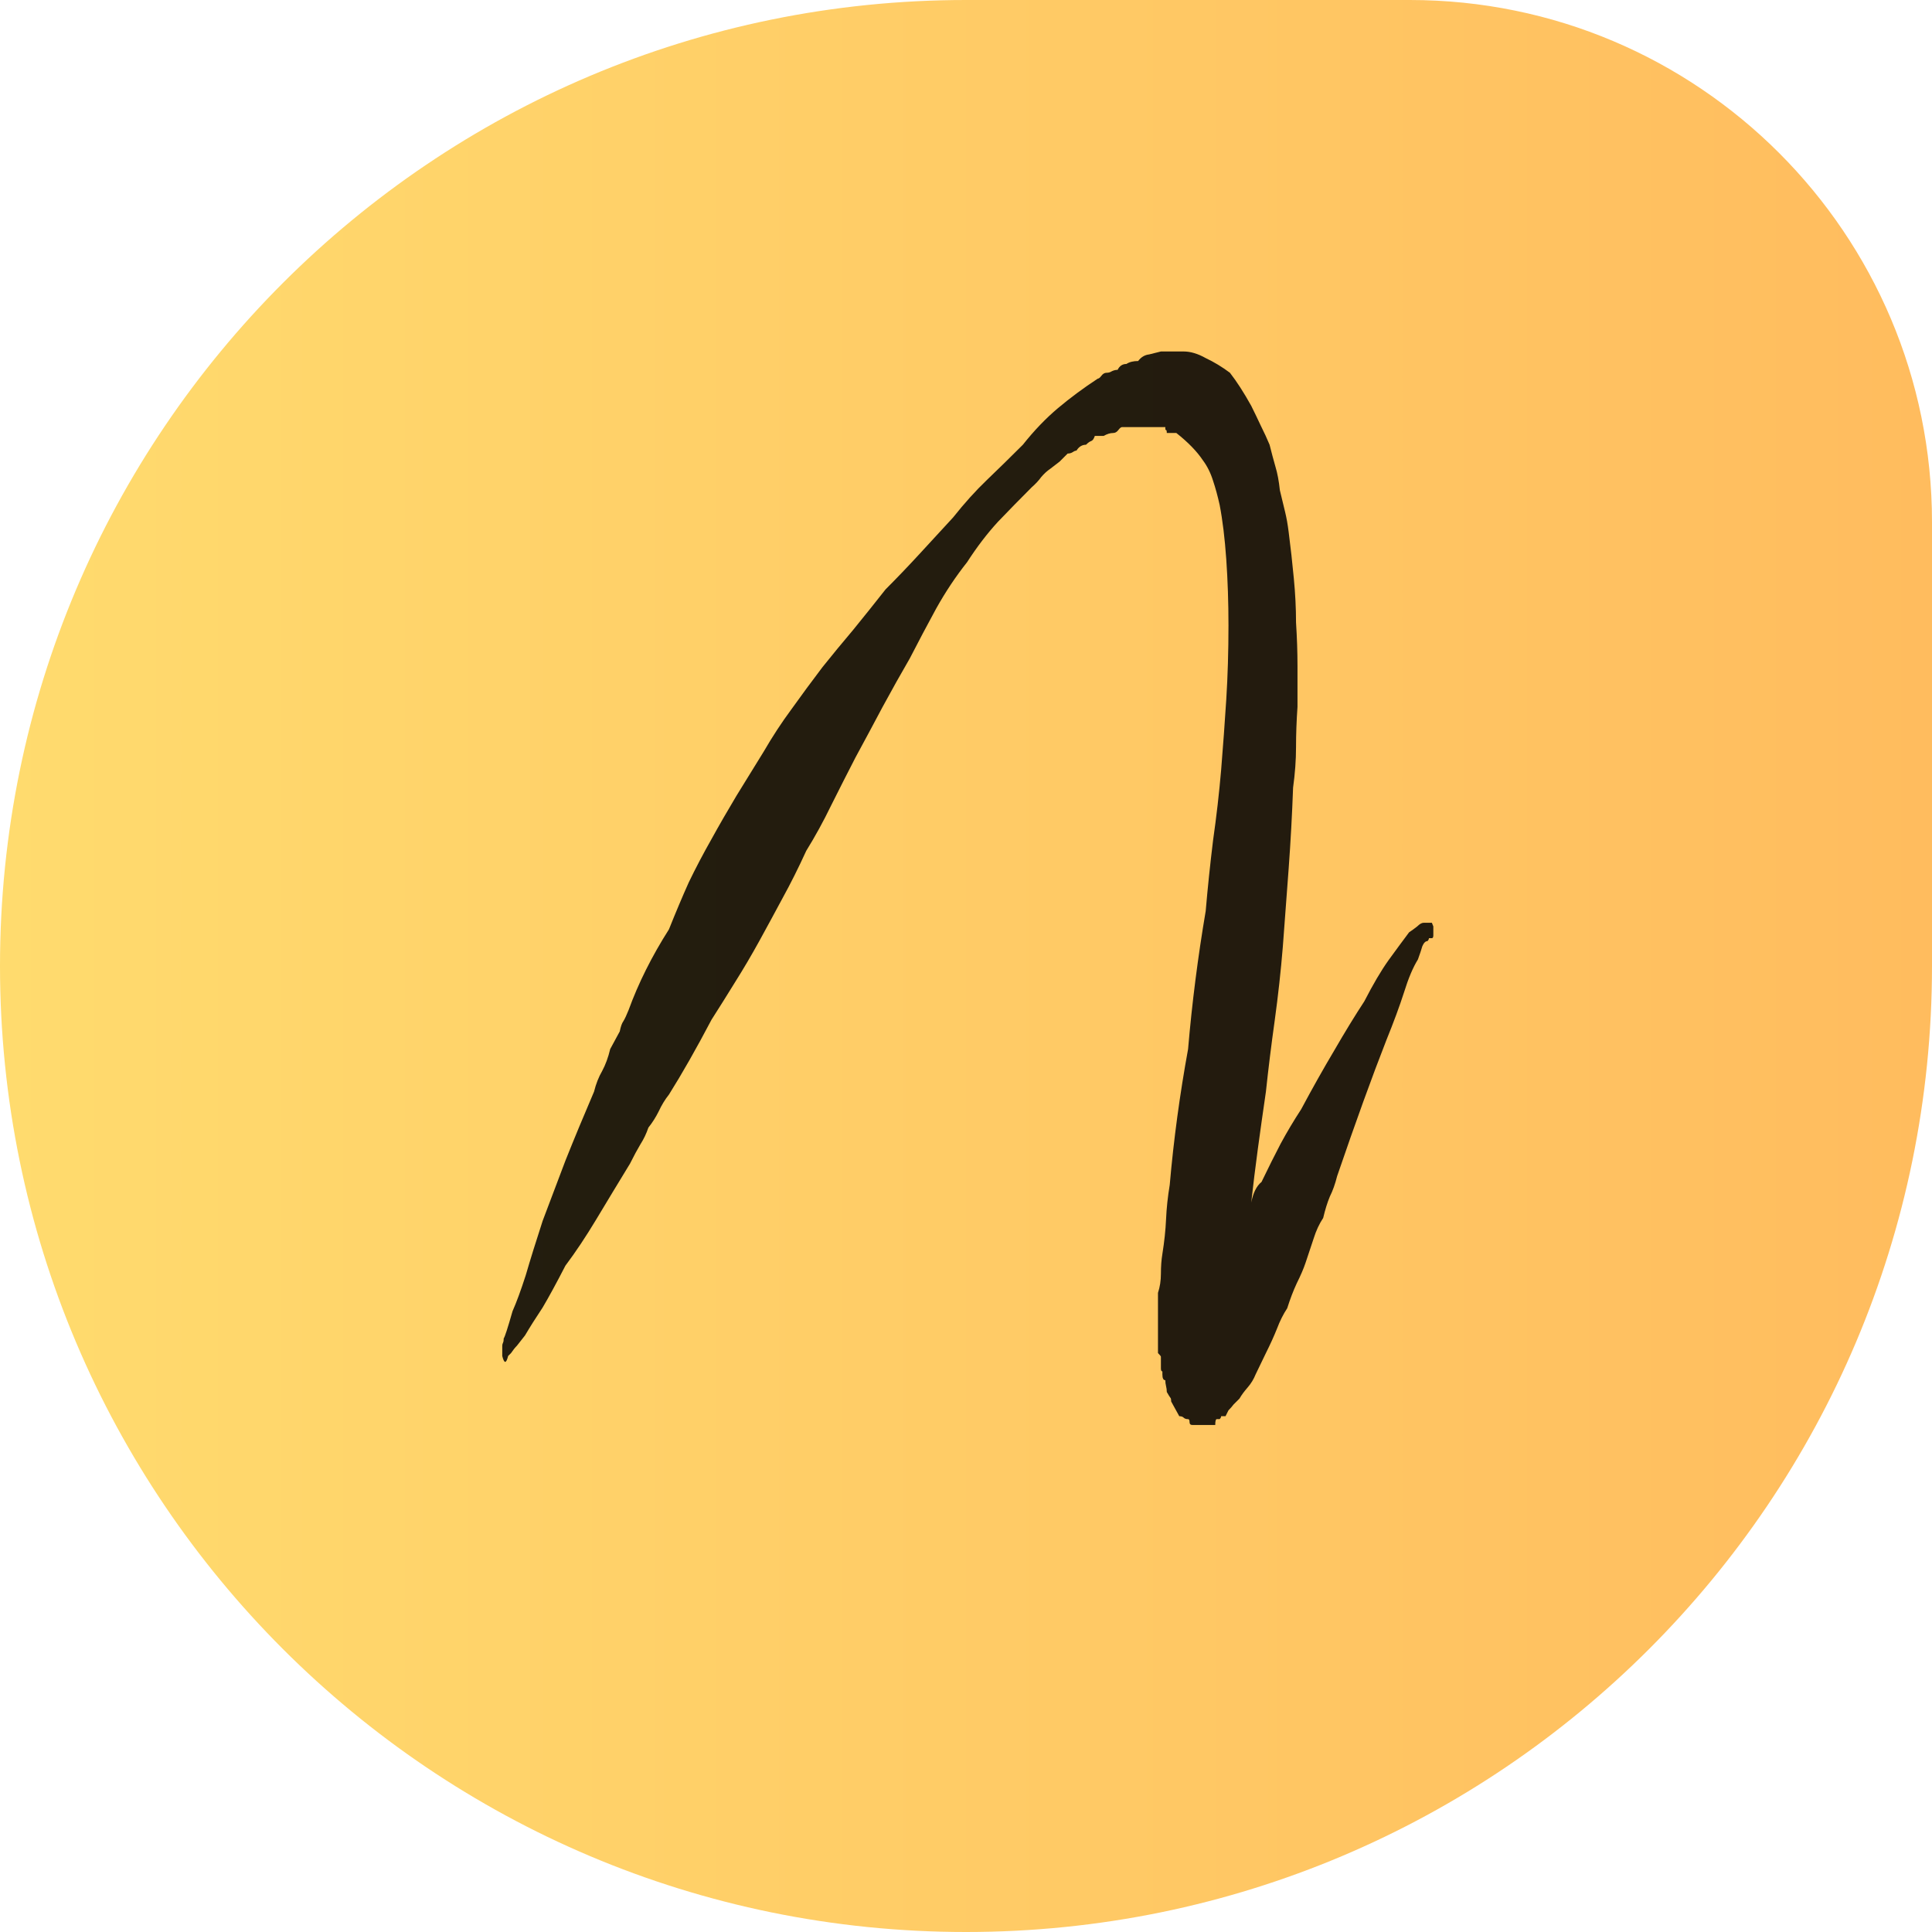
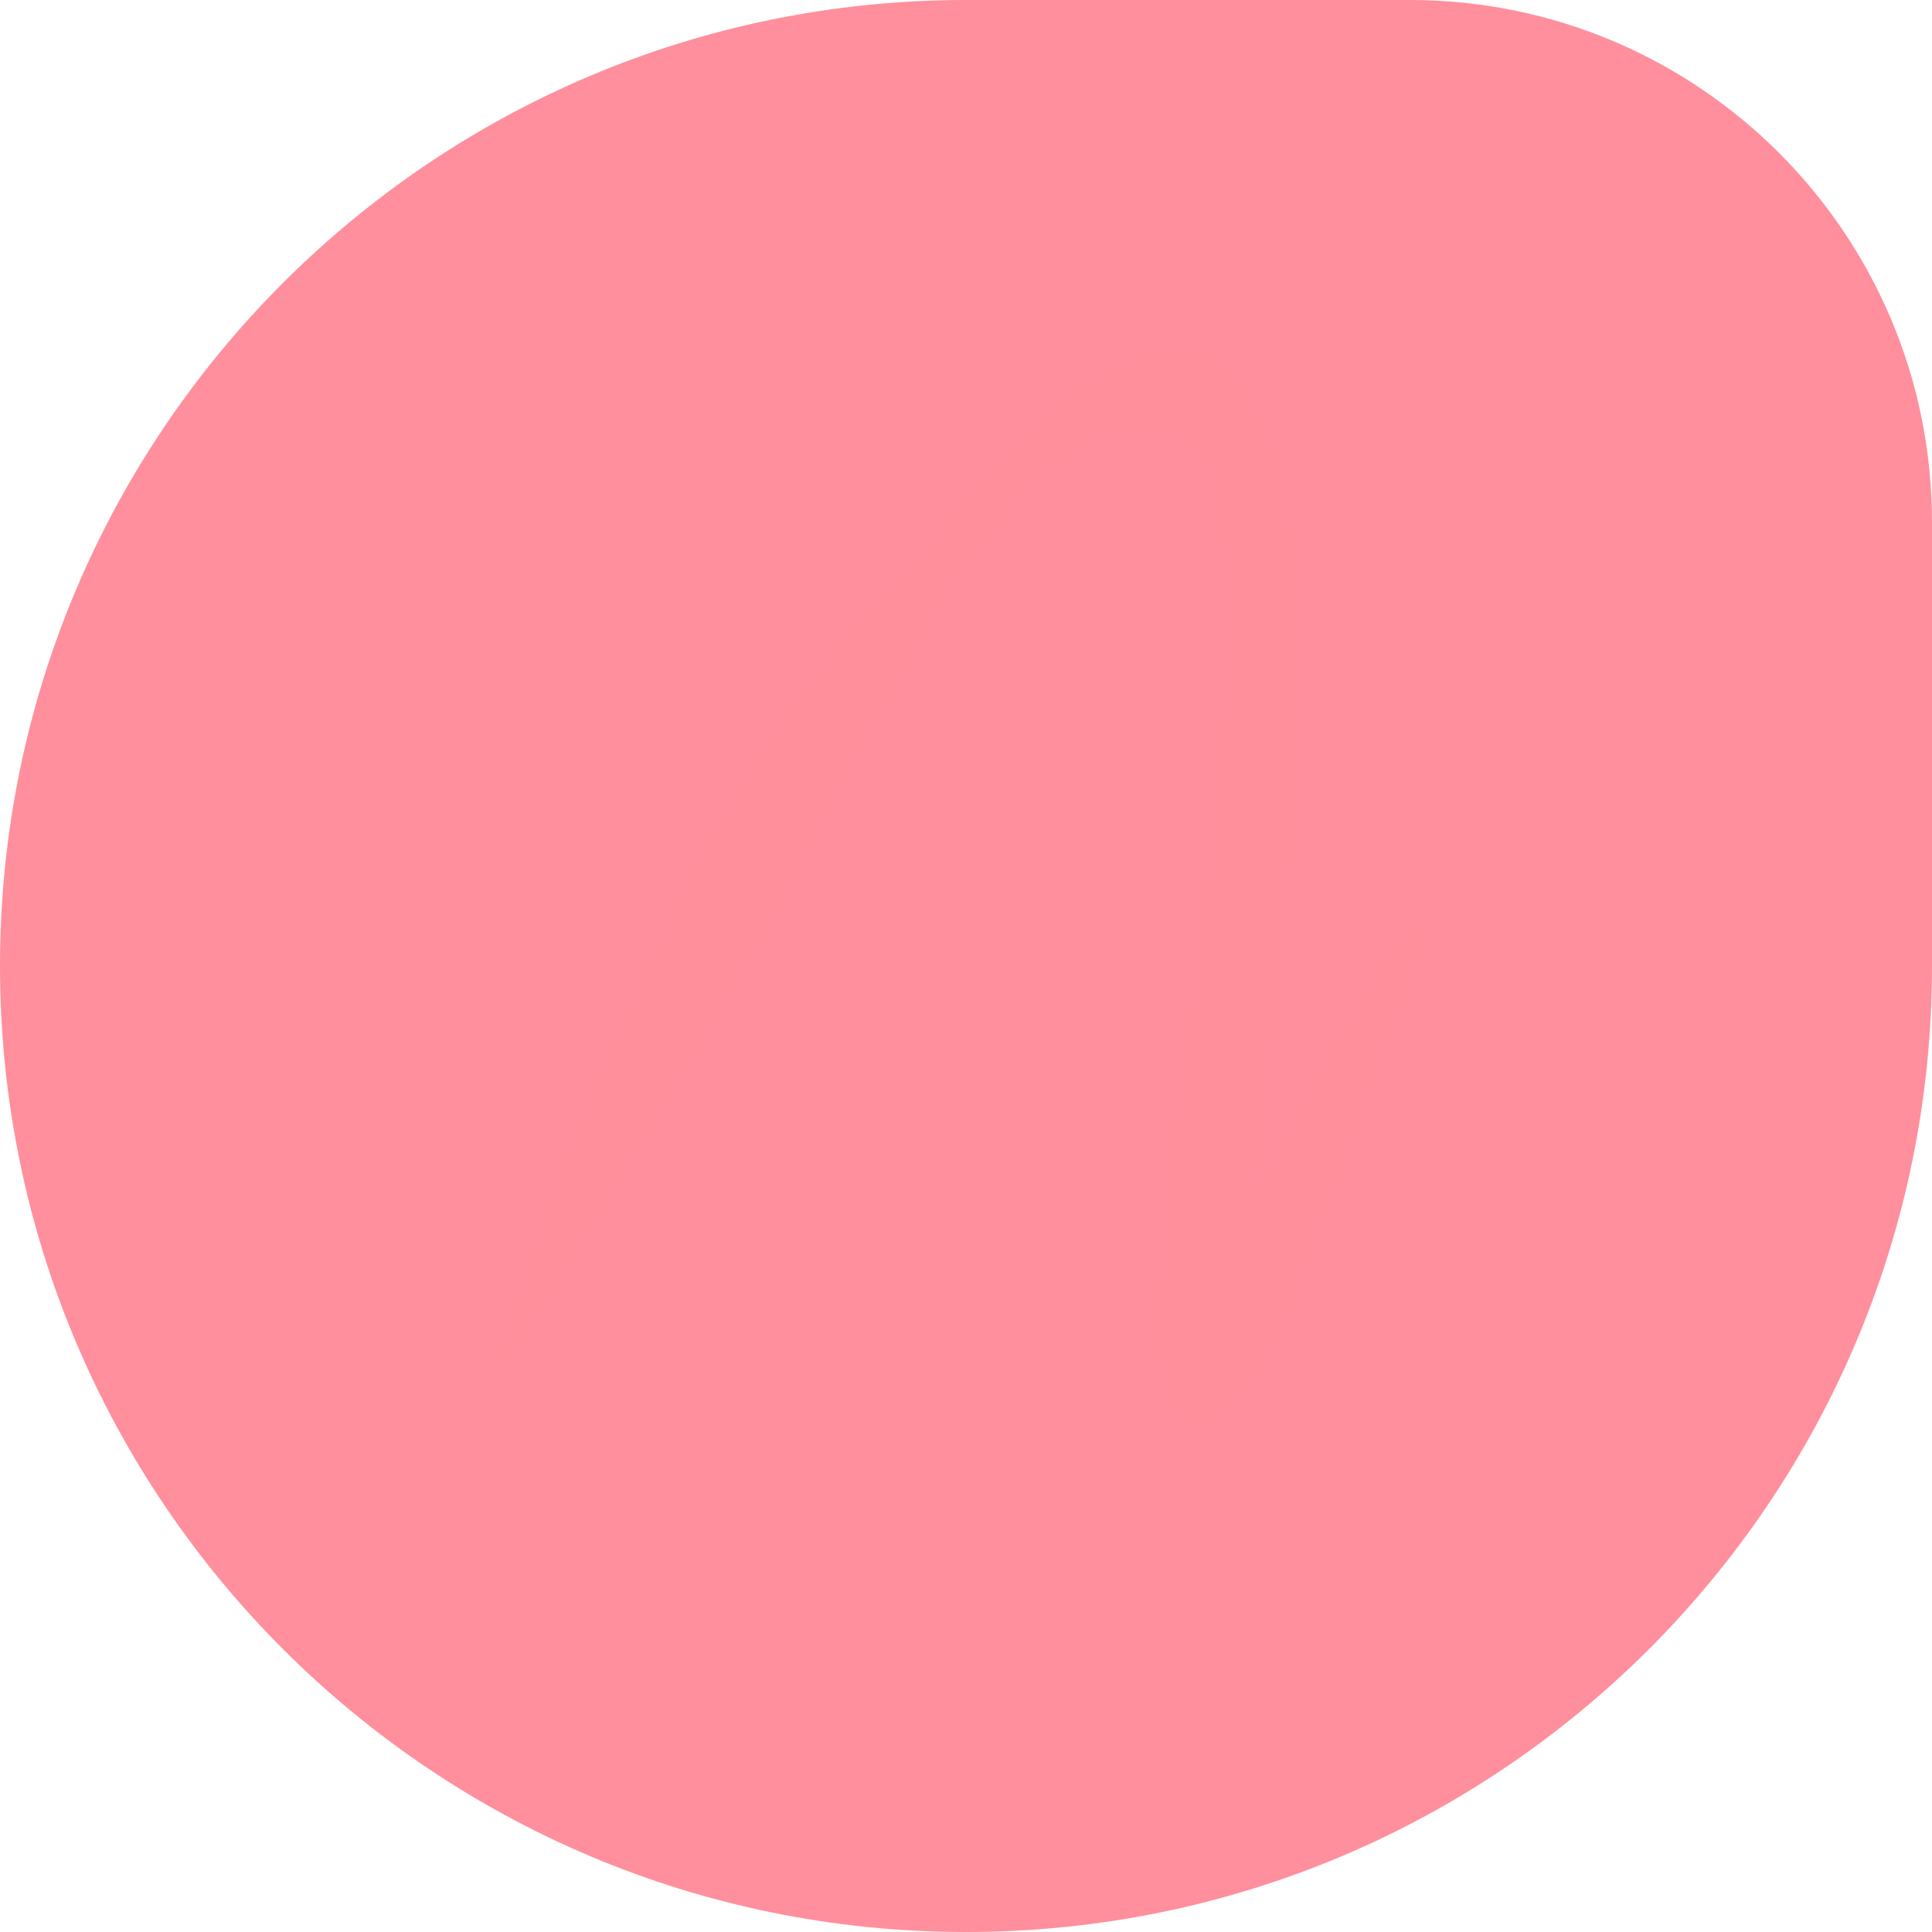
- <svg xmlns="http://www.w3.org/2000/svg" width="185" height="185" viewBox="0 0 185 185" fill="none">
-   <path d="M0 92.5C0 41.414 41.414 0 92.5 0H135C162.614 0 185 22.386 185 50V92.5C185 143.586 143.586 185 92.5 185V185C41.414 185 0 143.586 0 92.5V92.5Z" fill="url(#paint0_linear_13_13)" />
-   <path d="M137.109 88.359C137.109 88.359 137.156 88.477 137.25 88.711V88.992C137.25 89.18 137.25 89.367 137.25 89.555C137.25 89.742 137.203 89.836 137.109 89.836H136.828C136.828 89.93 136.781 90.023 136.688 90.117C136.5 90.117 136.336 90.281 136.195 90.609C136.102 90.938 135.961 91.359 135.773 91.875C135.305 92.625 134.859 93.68 134.438 95.039C134.016 96.352 133.453 97.875 132.75 99.609C131.391 103.078 129.82 107.414 128.039 112.617C127.852 113.367 127.617 114.023 127.336 114.586C127.102 115.148 126.891 115.828 126.703 116.625C126.328 117.188 126.023 117.844 125.789 118.594C125.555 119.297 125.297 120.07 125.016 120.914C124.828 121.477 124.547 122.133 124.172 122.883C123.844 123.586 123.539 124.383 123.258 125.273C122.883 125.836 122.555 126.492 122.273 127.242C121.992 127.945 121.641 128.719 121.219 129.562L120.234 131.602C120.047 132.07 119.789 132.492 119.461 132.867C119.133 133.242 118.875 133.594 118.688 133.922C118.5 134.109 118.312 134.297 118.125 134.484C117.984 134.672 117.82 134.859 117.633 135.047L117.352 135.609H116.93C116.93 135.703 116.883 135.797 116.789 135.891H116.508C116.414 135.891 116.367 136.078 116.367 136.453H116.086H115.945H115.664H115.453H115.172H114.75H114.609H114.188C114 136.453 113.906 136.359 113.906 136.172C113.906 135.984 113.859 135.891 113.766 135.891C113.578 135.891 113.438 135.844 113.344 135.75C113.25 135.656 113.109 135.609 112.922 135.609L112.148 134.203C112.148 134.016 112.125 133.898 112.078 133.852C112.031 133.805 111.914 133.617 111.727 133.289C111.727 133.102 111.703 132.914 111.656 132.727C111.609 132.539 111.586 132.352 111.586 132.164C111.398 132.164 111.305 131.977 111.305 131.602V131.32C111.211 131.32 111.164 131.227 111.164 131.039V130.758C111.164 130.289 111.164 130.008 111.164 129.914C111.164 129.867 111.07 129.75 110.883 129.562V129V128.719V125.555V123.797C111.07 123.234 111.164 122.625 111.164 121.969C111.164 121.266 111.211 120.633 111.305 120.07C111.492 118.898 111.609 117.797 111.656 116.766C111.703 115.688 111.82 114.586 112.008 113.461C112.383 109.148 112.969 104.812 113.766 100.453C113.953 98.25 114.188 96.047 114.469 93.844C114.75 91.641 115.078 89.438 115.453 87.234C115.641 85.031 115.875 82.781 116.156 80.484C116.484 78.188 116.742 75.938 116.93 73.734C117.117 71.438 117.281 69.188 117.422 66.984C117.562 64.734 117.633 62.367 117.633 59.883C117.633 57.68 117.562 55.57 117.422 53.555C117.281 51.539 117.07 49.805 116.789 48.352C116.602 47.508 116.391 46.734 116.156 46.031C115.922 45.281 115.594 44.625 115.172 44.062C114.609 43.219 113.766 42.352 112.641 41.461H111.727C111.727 41.273 111.703 41.18 111.656 41.18C111.609 41.18 111.586 41.133 111.586 41.039V40.898H111.164H110.32H109.406H108.562H107.438C107.344 40.898 107.227 40.992 107.086 41.18C106.945 41.367 106.781 41.461 106.594 41.461C106.312 41.461 106.008 41.555 105.68 41.742H104.836C104.742 42.023 104.625 42.188 104.484 42.234C104.344 42.281 104.18 42.398 103.992 42.586C103.617 42.586 103.312 42.773 103.078 43.148C102.984 43.148 102.867 43.195 102.727 43.289C102.586 43.383 102.422 43.43 102.234 43.43C101.953 43.711 101.695 43.969 101.461 44.203C101.227 44.391 100.922 44.625 100.547 44.906C100.266 45.094 99.984 45.352 99.703 45.68C99.469 46.008 99.164 46.336 98.789 46.664C97.711 47.742 96.633 48.844 95.555 49.969C94.523 51.094 93.539 52.383 92.602 53.836C91.523 55.195 90.539 56.672 89.648 58.266C88.805 59.812 87.961 61.406 87.117 63.047C86.273 64.5 85.406 66.047 84.516 67.688C83.672 69.281 82.805 70.898 81.914 72.539C81.164 73.992 80.391 75.516 79.594 77.109C78.844 78.656 78.047 80.109 77.203 81.469C76.453 83.109 75.703 84.609 74.953 85.969C74.25 87.281 73.5 88.664 72.703 90.117C71.953 91.477 71.18 92.789 70.383 94.055C69.633 95.273 68.883 96.469 68.133 97.641C66.68 100.406 65.32 102.797 64.055 104.812C63.68 105.281 63.352 105.82 63.07 106.43C62.789 106.992 62.461 107.508 62.086 107.977C61.898 108.539 61.641 109.078 61.312 109.594C61.031 110.062 60.703 110.672 60.328 111.422C59.156 113.344 58.078 115.125 57.094 116.766C56.109 118.406 55.125 119.883 54.141 121.195C53.297 122.836 52.57 124.172 51.961 125.203C51.305 126.188 50.742 127.078 50.273 127.875C49.898 128.344 49.641 128.672 49.5 128.859C49.312 129.047 49.125 129.281 48.938 129.562L48.656 129.844C48.469 130.594 48.281 130.594 48.094 129.844V129V128.859C48.094 128.766 48.117 128.672 48.164 128.578C48.211 128.484 48.234 128.344 48.234 128.156C48.328 128.062 48.609 127.195 49.078 125.555C49.453 124.711 49.875 123.562 50.344 122.109C50.766 120.656 51.305 118.922 51.961 116.906C52.617 115.172 53.344 113.25 54.141 111.141C54.984 109.031 55.898 106.828 56.883 104.531C57.07 103.781 57.328 103.125 57.656 102.562C57.984 101.953 58.242 101.25 58.43 100.453L59.344 98.766C59.438 98.297 59.555 97.969 59.695 97.781C59.836 97.547 60 97.195 60.188 96.727C61.125 94.148 62.414 91.57 64.055 88.992C64.711 87.352 65.344 85.852 65.953 84.492C66.609 83.133 67.336 81.75 68.133 80.344C68.883 78.984 69.68 77.602 70.523 76.195C71.414 74.742 72.281 73.336 73.125 71.977C73.969 70.523 74.859 69.164 75.797 67.898C76.734 66.586 77.719 65.25 78.75 63.891C79.688 62.719 80.672 61.523 81.703 60.305C82.734 59.039 83.766 57.75 84.797 56.438C85.875 55.359 86.953 54.234 88.031 53.062C89.156 51.844 90.234 50.672 91.266 49.547C92.344 48.188 93.422 46.992 94.5 45.961C95.625 44.883 96.773 43.758 97.945 42.586C99.023 41.227 100.148 40.055 101.32 39.07C102.492 38.086 103.758 37.148 105.117 36.258C105.211 36.258 105.328 36.164 105.469 35.977C105.609 35.789 105.773 35.695 105.961 35.695C106.148 35.695 106.312 35.648 106.453 35.555C106.641 35.461 106.828 35.414 107.016 35.414C107.203 35.039 107.484 34.852 107.859 34.852C108.141 34.664 108.516 34.57 108.984 34.57C109.266 34.195 109.617 33.984 110.039 33.938L111.164 33.656H111.305H111.586H112.008H113.344C114 33.656 114.703 33.867 115.453 34.289C116.25 34.664 117.023 35.133 117.773 35.695C118.43 36.539 119.109 37.594 119.812 38.859C120.094 39.422 120.398 40.055 120.727 40.758C121.055 41.414 121.336 42.023 121.57 42.586C121.758 43.336 121.945 44.039 122.133 44.695C122.32 45.305 122.461 46.055 122.555 46.945C122.742 47.695 122.906 48.375 123.047 48.984C123.188 49.547 123.305 50.203 123.398 50.953C123.586 52.406 123.75 53.883 123.891 55.383C124.031 56.836 124.102 58.242 124.102 59.602C124.195 61.055 124.242 62.438 124.242 63.75C124.242 65.016 124.242 66.328 124.242 67.688C124.148 69.047 124.102 70.336 124.102 71.555C124.102 72.773 124.008 74.062 123.82 75.422C123.727 78 123.586 80.578 123.398 83.156C123.211 85.688 123.023 88.195 122.836 90.68C122.648 92.977 122.391 95.32 122.062 97.711C121.734 100.055 121.453 102.328 121.219 104.531C120.938 106.453 120.68 108.281 120.445 110.016C120.211 111.75 120 113.461 119.812 115.148C120 114.211 120.328 113.555 120.797 113.18C121.453 111.82 122.062 110.602 122.625 109.523C123.234 108.398 123.891 107.297 124.594 106.219C125.672 104.203 126.727 102.328 127.758 100.594C128.789 98.812 129.75 97.242 130.641 95.883C131.484 94.242 132.258 92.93 132.961 91.945C133.711 90.914 134.367 90.023 134.93 89.273C135.211 89.086 135.469 88.898 135.703 88.711C135.938 88.477 136.148 88.359 136.336 88.359H136.688H136.828H137.109ZM115.031 122.672H114.75H115.031ZM114.75 122.672H114.609H114.75Z" fill="black" fill-opacity="0.86" />
+ <svg xmlns="http://www.w3.org/2000/svg" width="185" height="185" viewBox="0 0 185 185" fill="hsl(353, 100%, 78%)">
+   <path d="M0 92.5C0 41.414 41.414 0 92.5 0H135C162.614 0 185 22.386 185 50V92.5C185 143.586 143.586 185 92.5 185V185C41.414 185 0 143.586 0 92.5V92.5Z" fill="hsl(353, 100%, 78%)" />
+   <path d="M137.109 88.359C137.109 88.359 137.156 88.477 137.25 88.711V88.992C137.25 89.18 137.25 89.367 137.25 89.555C137.25 89.742 137.203 89.836 137.109 89.836H136.828C136.828 89.93 136.781 90.023 136.688 90.117C136.5 90.117 136.336 90.281 136.195 90.609C136.102 90.938 135.961 91.359 135.773 91.875C135.305 92.625 134.859 93.68 134.438 95.039C134.016 96.352 133.453 97.875 132.75 99.609C131.391 103.078 129.82 107.414 128.039 112.617C127.852 113.367 127.617 114.023 127.336 114.586C127.102 115.148 126.891 115.828 126.703 116.625C126.328 117.188 126.023 117.844 125.789 118.594C125.555 119.297 125.297 120.07 125.016 120.914C124.828 121.477 124.547 122.133 124.172 122.883C123.844 123.586 123.539 124.383 123.258 125.273C122.883 125.836 122.555 126.492 122.273 127.242C121.992 127.945 121.641 128.719 121.219 129.562L120.234 131.602C120.047 132.07 119.789 132.492 119.461 132.867C119.133 133.242 118.875 133.594 118.688 133.922C118.5 134.109 118.312 134.297 118.125 134.484C117.984 134.672 117.82 134.859 117.633 135.047L117.352 135.609H116.93C116.93 135.703 116.883 135.797 116.789 135.891H116.508C116.414 135.891 116.367 136.078 116.367 136.453H116.086H115.945H115.664H115.453H115.172H114.75H114.609H114.188C114 136.453 113.906 136.359 113.906 136.172C113.906 135.984 113.859 135.891 113.766 135.891C113.578 135.891 113.438 135.844 113.344 135.75C113.25 135.656 113.109 135.609 112.922 135.609L112.148 134.203C112.148 134.016 112.125 133.898 112.078 133.852C112.031 133.805 111.914 133.617 111.727 133.289C111.727 133.102 111.703 132.914 111.656 132.727C111.609 132.539 111.586 132.352 111.586 132.164C111.398 132.164 111.305 131.977 111.305 131.602V131.32C111.211 131.32 111.164 131.227 111.164 131.039V130.758C111.164 130.289 111.164 130.008 111.164 129.914C111.164 129.867 111.07 129.75 110.883 129.562V129V128.719V125.555V123.797C111.07 123.234 111.164 122.625 111.164 121.969C111.164 121.266 111.211 120.633 111.305 120.07C111.492 118.898 111.609 117.797 111.656 116.766C111.703 115.688 111.82 114.586 112.008 113.461C112.383 109.148 112.969 104.812 113.766 100.453C113.953 98.25 114.188 96.047 114.469 93.844C114.75 91.641 115.078 89.438 115.453 87.234C115.641 85.031 115.875 82.781 116.156 80.484C116.484 78.188 116.742 75.938 116.93 73.734C117.117 71.438 117.281 69.188 117.422 66.984C117.562 64.734 117.633 62.367 117.633 59.883C117.633 57.68 117.562 55.57 117.422 53.555C117.281 51.539 117.07 49.805 116.789 48.352C116.602 47.508 116.391 46.734 116.156 46.031C115.922 45.281 115.594 44.625 115.172 44.062C114.609 43.219 113.766 42.352 112.641 41.461H111.727C111.727 41.273 111.703 41.18 111.656 41.18C111.609 41.18 111.586 41.133 111.586 41.039V40.898H111.164H110.32H109.406H108.562H107.438C107.344 40.898 107.227 40.992 107.086 41.18C106.945 41.367 106.781 41.461 106.594 41.461C106.312 41.461 106.008 41.555 105.68 41.742H104.836C104.742 42.023 104.625 42.188 104.484 42.234C104.344 42.281 104.18 42.398 103.992 42.586C103.617 42.586 103.312 42.773 103.078 43.148C102.984 43.148 102.867 43.195 102.727 43.289C102.586 43.383 102.422 43.43 102.234 43.43C101.953 43.711 101.695 43.969 101.461 44.203C101.227 44.391 100.922 44.625 100.547 44.906C100.266 45.094 99.984 45.352 99.703 45.68C99.469 46.008 99.164 46.336 98.789 46.664C97.711 47.742 96.633 48.844 95.555 49.969C94.523 51.094 93.539 52.383 92.602 53.836C91.523 55.195 90.539 56.672 89.648 58.266C88.805 59.812 87.961 61.406 87.117 63.047C86.273 64.5 85.406 66.047 84.516 67.688C83.672 69.281 82.805 70.898 81.914 72.539C81.164 73.992 80.391 75.516 79.594 77.109C78.844 78.656 78.047 80.109 77.203 81.469C76.453 83.109 75.703 84.609 74.953 85.969C74.25 87.281 73.5 88.664 72.703 90.117C71.953 91.477 71.18 92.789 70.383 94.055C69.633 95.273 68.883 96.469 68.133 97.641C66.68 100.406 65.32 102.797 64.055 104.812C63.68 105.281 63.352 105.82 63.07 106.43C62.789 106.992 62.461 107.508 62.086 107.977C61.898 108.539 61.641 109.078 61.312 109.594C61.031 110.062 60.703 110.672 60.328 111.422C59.156 113.344 58.078 115.125 57.094 116.766C56.109 118.406 55.125 119.883 54.141 121.195C53.297 122.836 52.57 124.172 51.961 125.203C51.305 126.188 50.742 127.078 50.273 127.875C49.898 128.344 49.641 128.672 49.5 128.859C49.312 129.047 49.125 129.281 48.938 129.562L48.656 129.844C48.469 130.594 48.281 130.594 48.094 129.844V129V128.859C48.094 128.766 48.117 128.672 48.164 128.578C48.211 128.484 48.234 128.344 48.234 128.156C48.328 128.062 48.609 127.195 49.078 125.555C49.453 124.711 49.875 123.562 50.344 122.109C50.766 120.656 51.305 118.922 51.961 116.906C52.617 115.172 53.344 113.25 54.141 111.141C54.984 109.031 55.898 106.828 56.883 104.531C57.07 103.781 57.328 103.125 57.656 102.562C57.984 101.953 58.242 101.25 58.43 100.453L59.344 98.766C59.438 98.297 59.555 97.969 59.695 97.781C59.836 97.547 60 97.195 60.188 96.727C61.125 94.148 62.414 91.57 64.055 88.992C64.711 87.352 65.344 85.852 65.953 84.492C66.609 83.133 67.336 81.75 68.133 80.344C68.883 78.984 69.68 77.602 70.523 76.195C71.414 74.742 72.281 73.336 73.125 71.977C73.969 70.523 74.859 69.164 75.797 67.898C76.734 66.586 77.719 65.25 78.75 63.891C79.688 62.719 80.672 61.523 81.703 60.305C82.734 59.039 83.766 57.75 84.797 56.438C85.875 55.359 86.953 54.234 88.031 53.062C89.156 51.844 90.234 50.672 91.266 49.547C92.344 48.188 93.422 46.992 94.5 45.961C95.625 44.883 96.773 43.758 97.945 42.586C99.023 41.227 100.148 40.055 101.32 39.07C102.492 38.086 103.758 37.148 105.117 36.258C105.211 36.258 105.328 36.164 105.469 35.977C105.609 35.789 105.773 35.695 105.961 35.695C106.148 35.695 106.312 35.648 106.453 35.555C106.641 35.461 106.828 35.414 107.016 35.414C107.203 35.039 107.484 34.852 107.859 34.852C108.141 34.664 108.516 34.57 108.984 34.57C109.266 34.195 109.617 33.984 110.039 33.938L111.164 33.656H111.305H111.586H112.008H113.344C114 33.656 114.703 33.867 115.453 34.289C116.25 34.664 117.023 35.133 117.773 35.695C118.43 36.539 119.109 37.594 119.812 38.859C120.094 39.422 120.398 40.055 120.727 40.758C121.055 41.414 121.336 42.023 121.57 42.586C121.758 43.336 121.945 44.039 122.133 44.695C122.32 45.305 122.461 46.055 122.555 46.945C122.742 47.695 122.906 48.375 123.047 48.984C123.188 49.547 123.305 50.203 123.398 50.953C123.586 52.406 123.75 53.883 123.891 55.383C124.031 56.836 124.102 58.242 124.102 59.602C124.195 61.055 124.242 62.438 124.242 63.75C124.242 65.016 124.242 66.328 124.242 67.688C124.148 69.047 124.102 70.336 124.102 71.555C124.102 72.773 124.008 74.062 123.82 75.422C123.727 78 123.586 80.578 123.398 83.156C123.211 85.688 123.023 88.195 122.836 90.68C122.648 92.977 122.391 95.32 122.062 97.711C121.734 100.055 121.453 102.328 121.219 104.531C120.938 106.453 120.68 108.281 120.445 110.016C120.211 111.75 120 113.461 119.812 115.148C120 114.211 120.328 113.555 120.797 113.18C121.453 111.82 122.062 110.602 122.625 109.523C123.234 108.398 123.891 107.297 124.594 106.219C125.672 104.203 126.727 102.328 127.758 100.594C128.789 98.812 129.75 97.242 130.641 95.883C131.484 94.242 132.258 92.93 132.961 91.945C133.711 90.914 134.367 90.023 134.93 89.273C135.211 89.086 135.469 88.898 135.703 88.711C135.938 88.477 136.148 88.359 136.336 88.359H136.688H136.828H137.109ZM115.031 122.672H114.75H115.031ZM114.75 122.672H114.609H114.75Z" fill="hsl(353, 100%, 78%)" fill-opacity="0.86" />
  <defs>
    <linearGradient id="paint0_linear_13_13" x1="0" y1="92" x2="185" y2="92" gradientUnits="userSpaceOnUse">
      <stop stop-color="#FFDB6E" />
      <stop offset="1" stop-color="#FFBC5E" />
    </linearGradient>
  </defs>
</svg>
